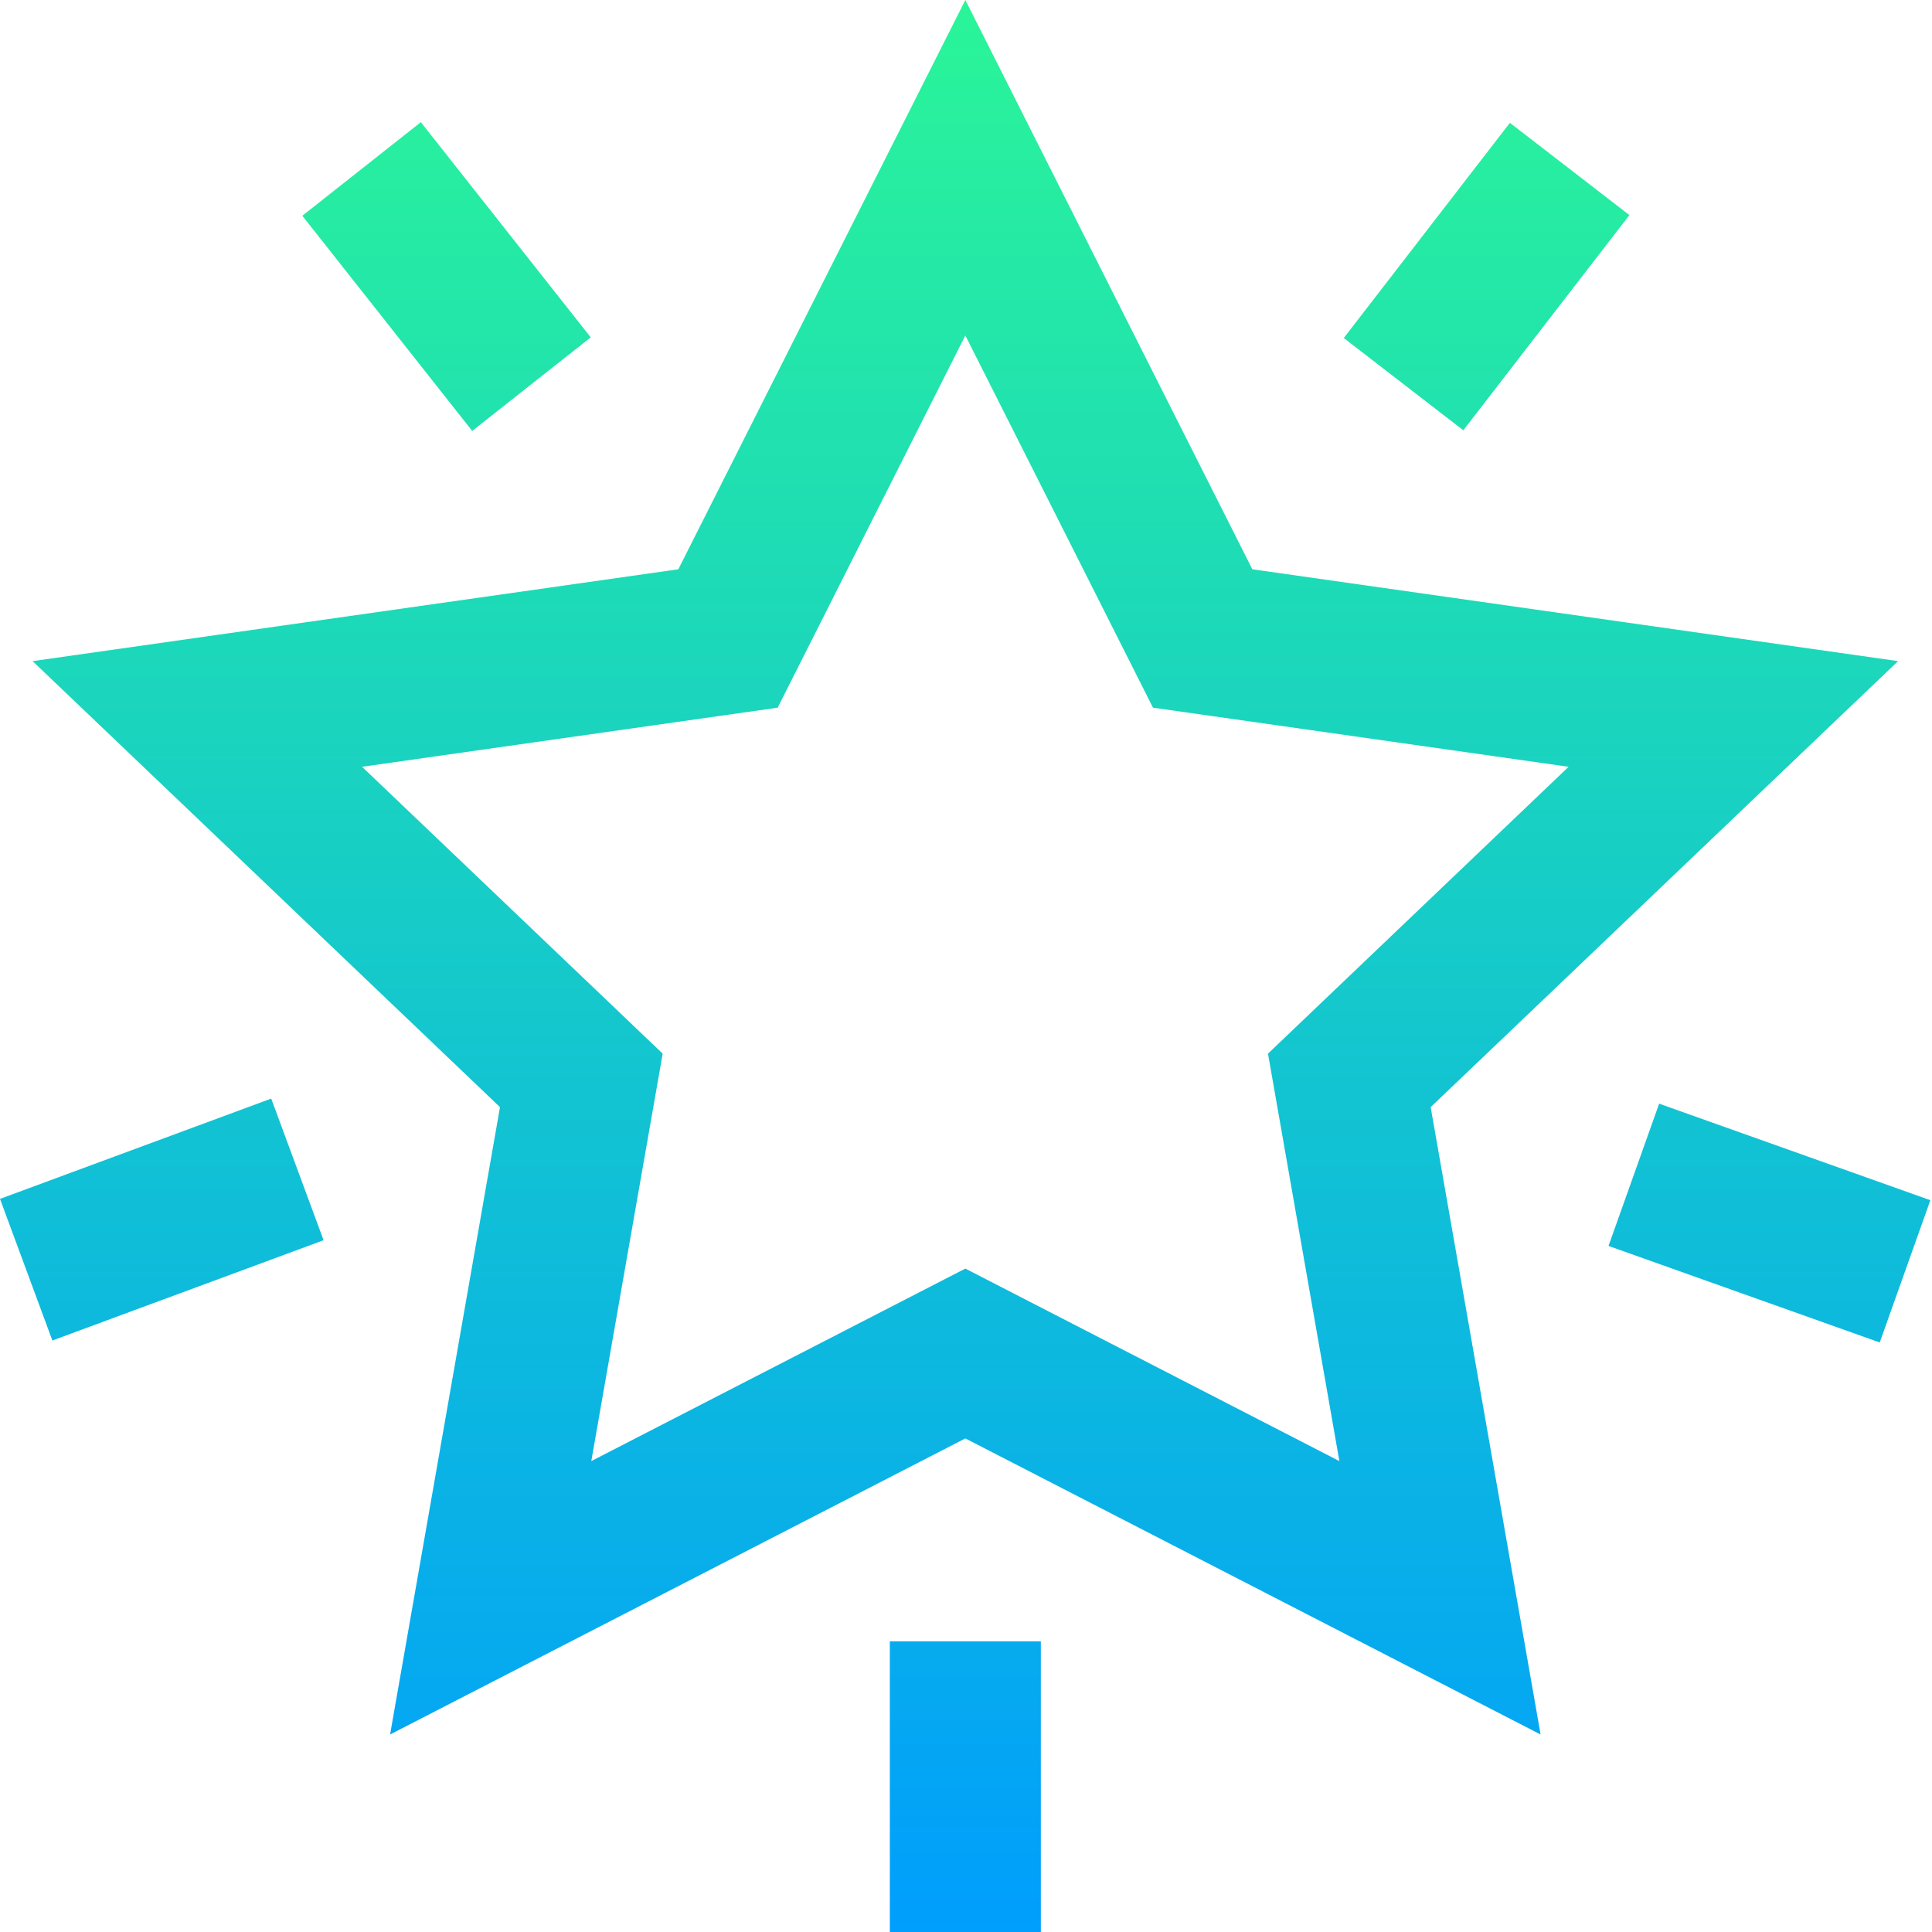
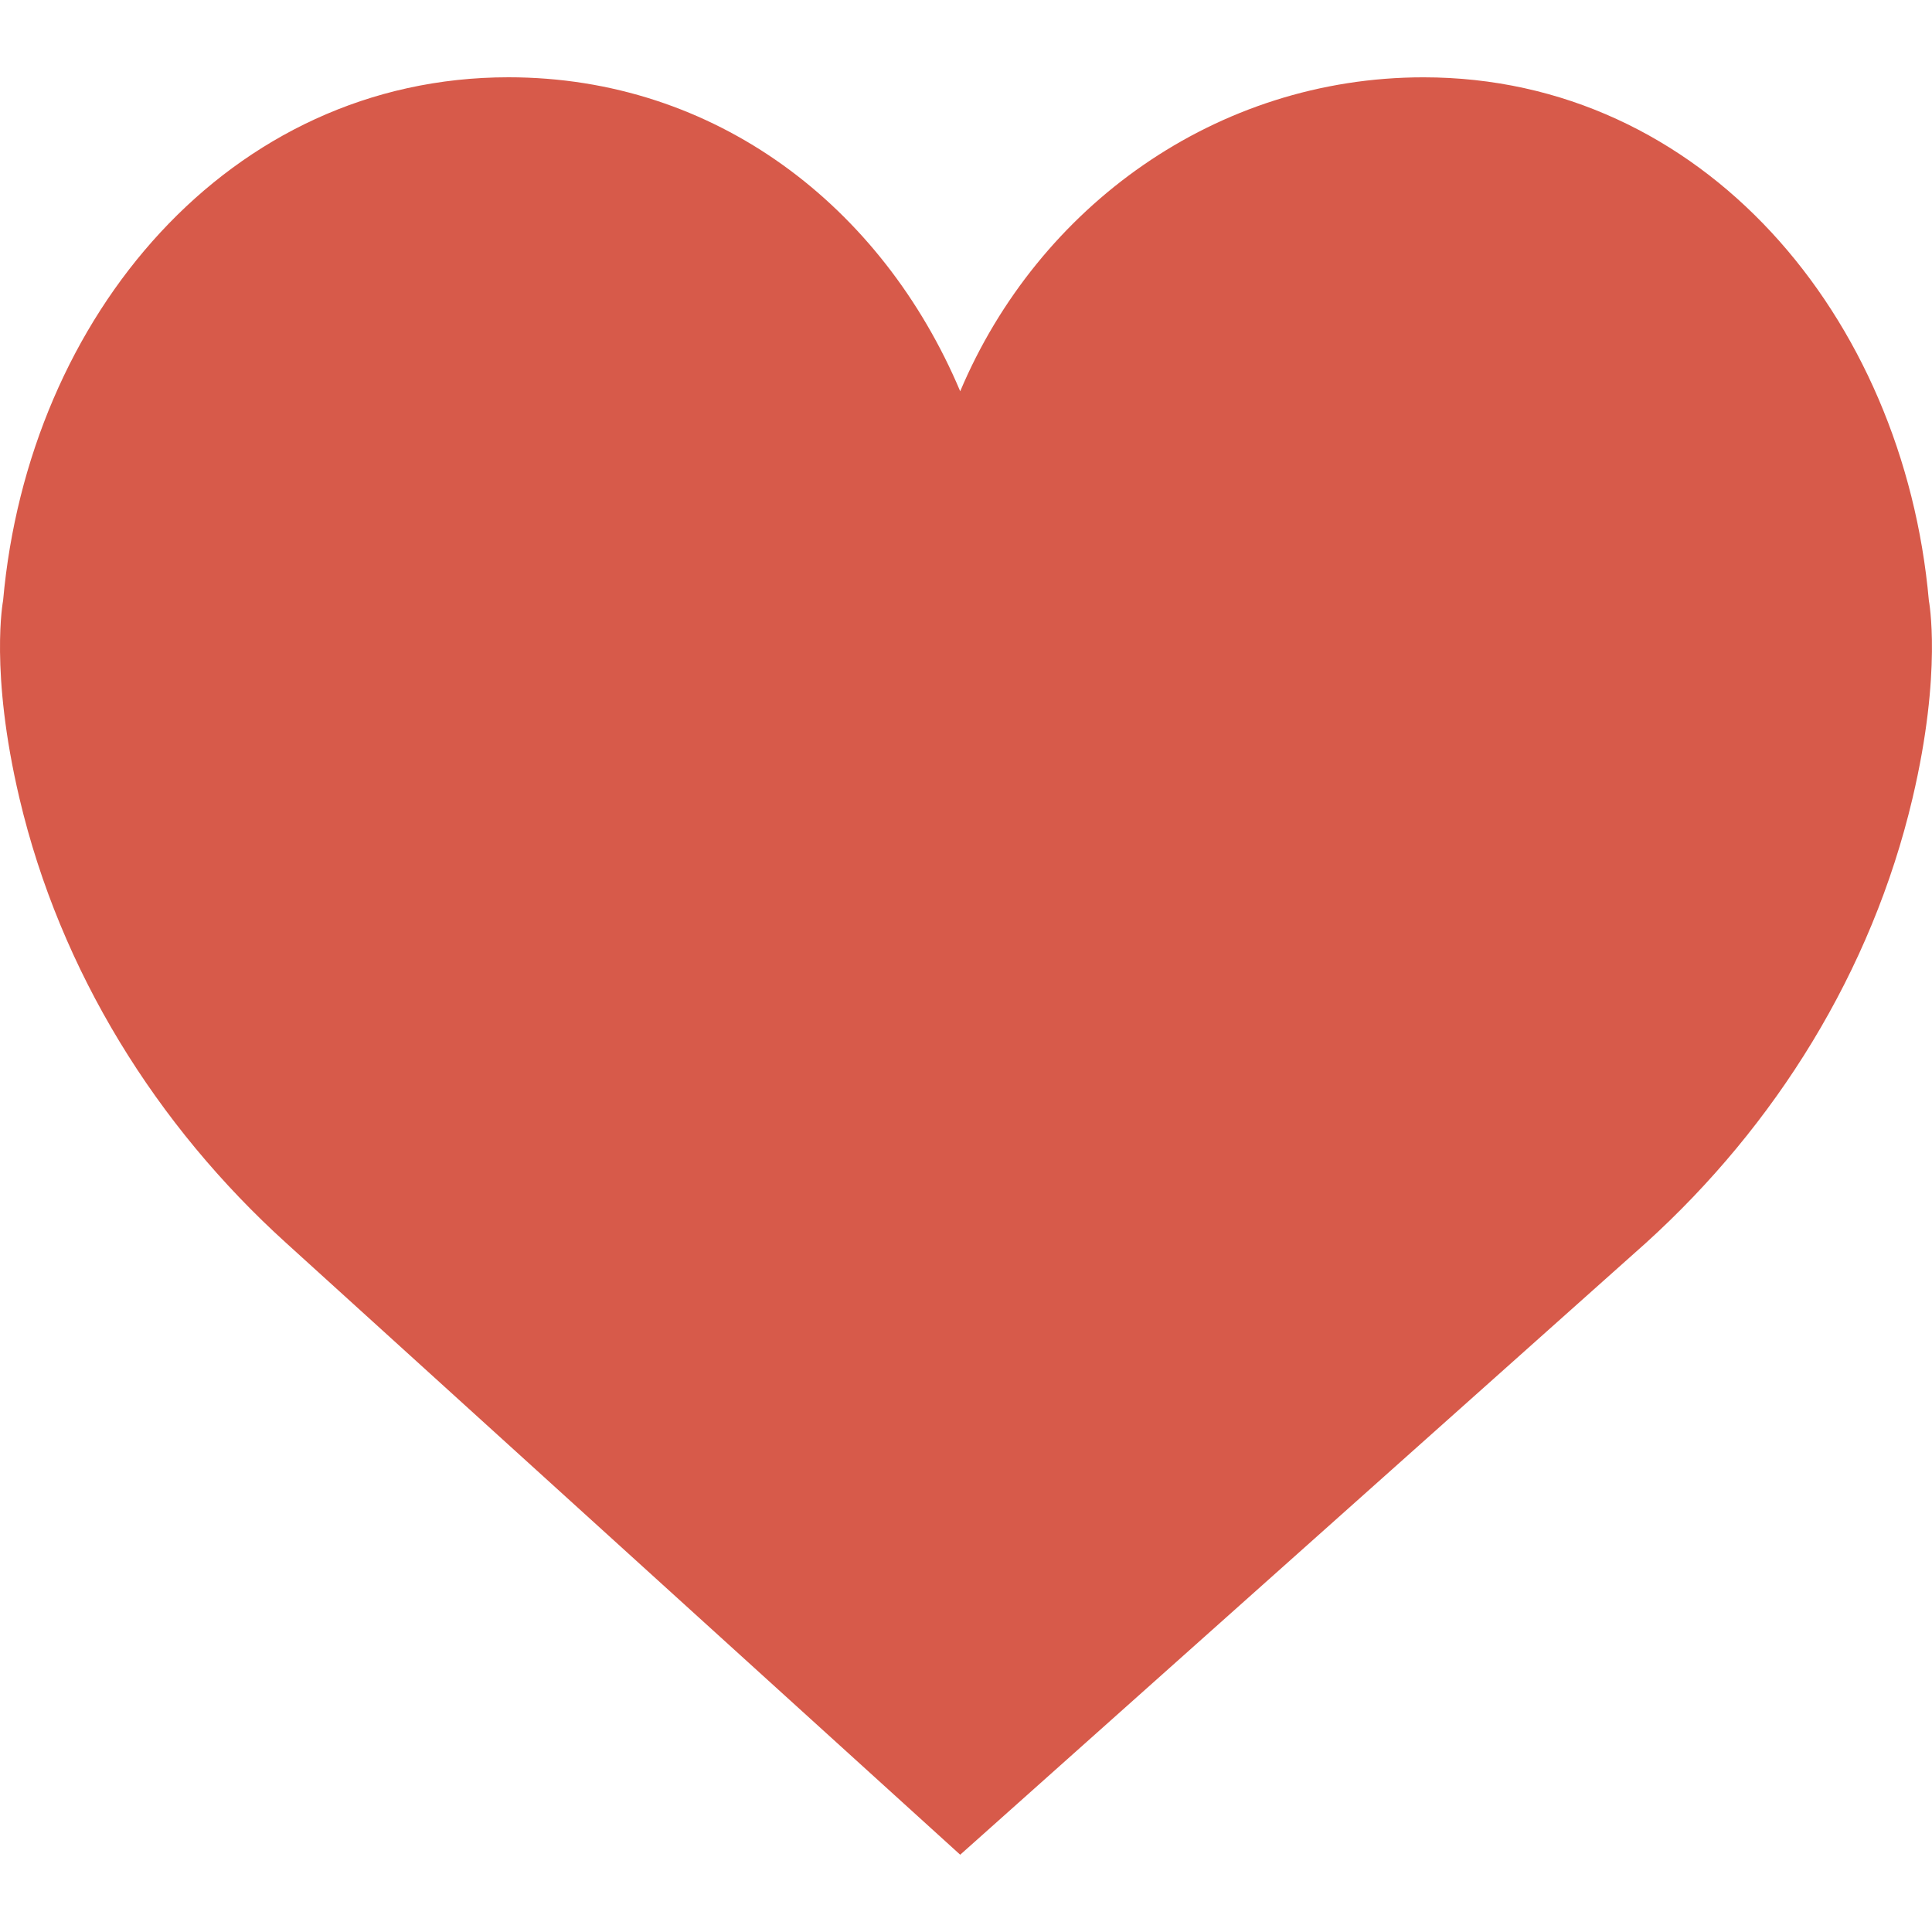
- <svg xmlns="http://www.w3.org/2000/svg" height="512pt" viewBox="0 0 512 512" width="512pt">
-   <linearGradient id="a" gradientUnits="userSpaceOnUse" x1="255.783" x2="255.783" y1="0" y2="512">
-     <stop offset="0" stop-color="#2af598" />
-     <stop offset="1" stop-color="#009efd" />
-   </linearGradient>
-   <path d="m503.008 175.207-171.125-24.344-76.059-150.863-76.059 150.863-171.125 24.344 123.863 118.195-29.125 166.254 152.445-78.461 152.449 78.461-29.129-166.254zm-247.184 160.98-99.125 51.016 18.918-107.98-79.664-76.016 110.141-15.668 49.73-98.641 49.73 98.641 110.141 15.668-79.664 76.016 18.918 107.98zm131.969-222.156-31.68-24.453 44.023-57.027 31.676 24.453zm123.773 204.035-13.418 37.703-71.875-25.582 13.418-37.703zm-386.426-203.863-45.023-57.027 31.41-24.797 45.023 57.027zm-53.266 176.934 13.879 37.535-71.871 26.578-13.883-37.531zm163.941 143.828h40.016v77.035h-40.016zm0 0" fill="url(#a)" />
+ <svg xmlns="http://www.w3.org/2000/svg" version="1.1" id="Capa_1" x="0px" y="0px" viewBox="0 0 50 50" style="enable-background:new 0 0 50 50;" xml:space="preserve">
+   <path style="fill:#D75A4A;" d="M24.85,10.126c2.018-4.783,6.628-8.125,11.99-8.125c7.223,0,12.425,6.179,13.079,13.543  c0,0,0.353,1.828-0.424,5.119c-1.058,4.482-3.545,8.464-6.898,11.503L24.85,48L7.402,32.165c-3.353-3.038-5.84-7.021-6.898-11.503  c-0.777-3.291-0.424-5.119-0.424-5.119C0.734,8.179,5.936,2,13.159,2C18.522,2,22.832,5.343,24.85,10.126z" />
+   <g>
+ </g>
+   <g>
+ </g>
+   <g>
+ </g>
+   <g>
+ </g>
+   <g>
+ </g>
+   <g>
+ </g>
+   <g>
+ </g>
+   <g>
+ </g>
+   <g>
+ </g>
+   <g>
+ </g>
+   <g>
+ </g>
+   <g>
+ </g>
+   <g>
+ </g>
+   <g>
+ </g>
+   <g>
+ </g>
</svg>
